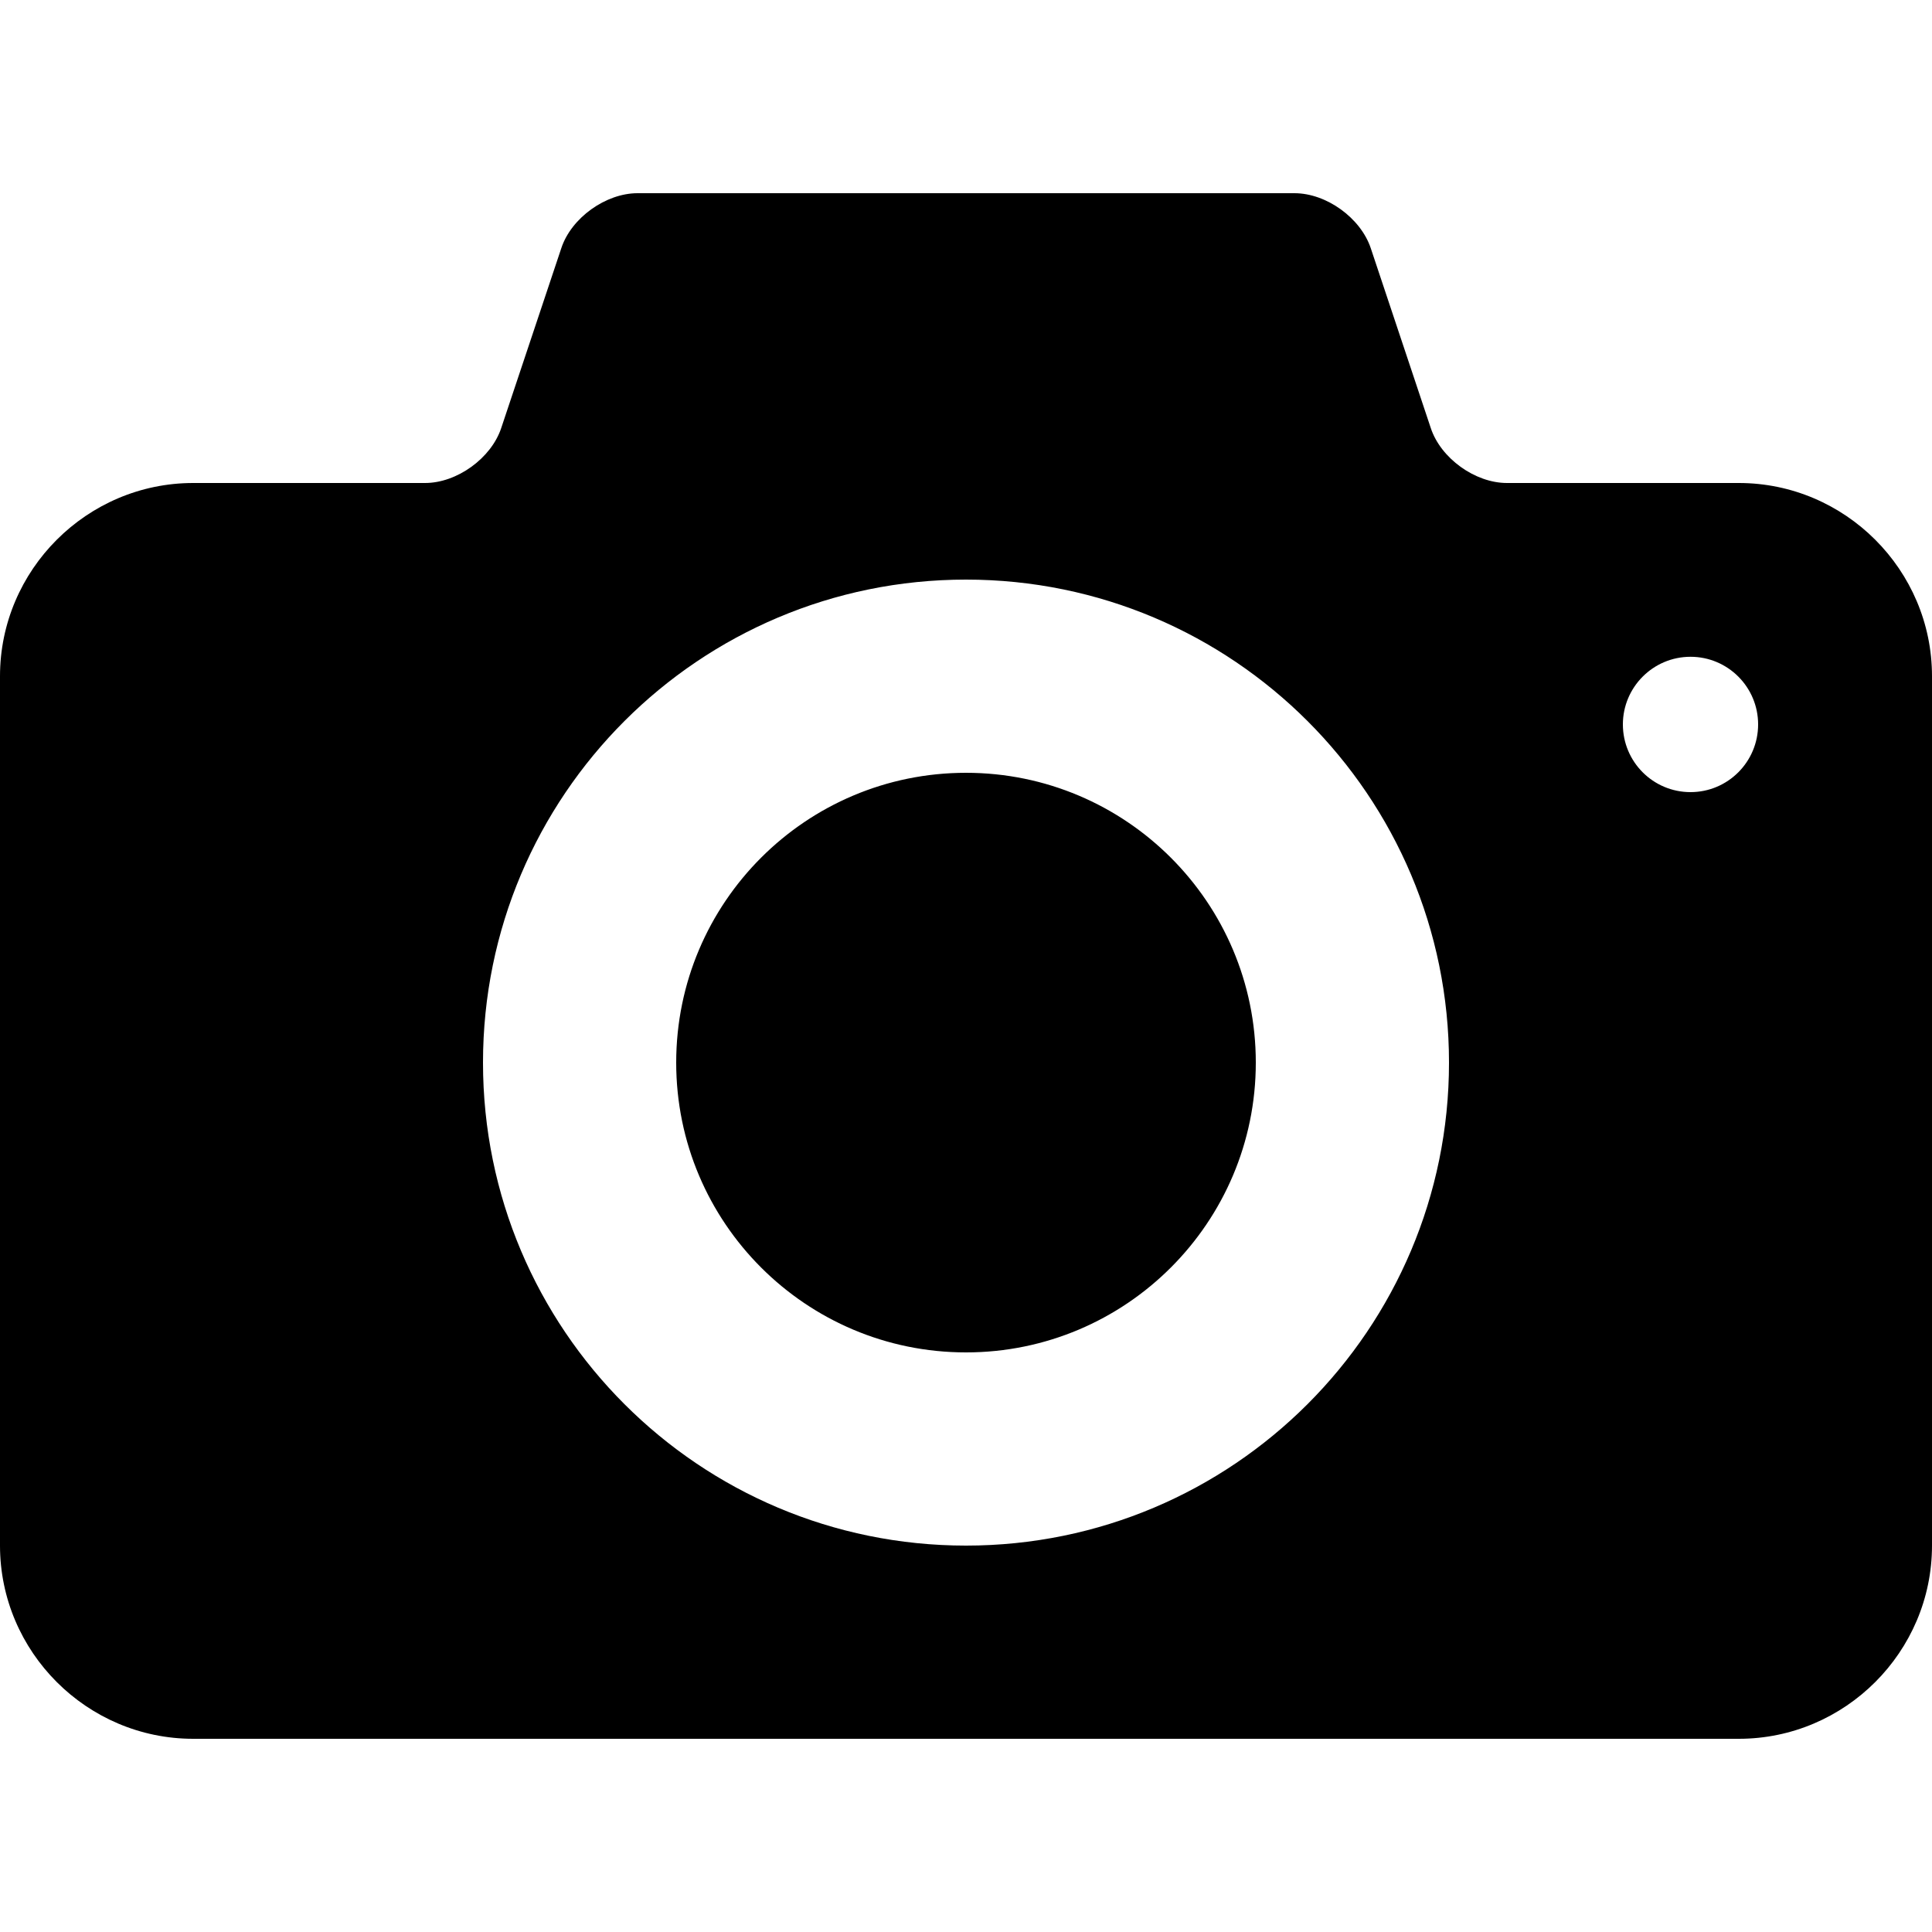
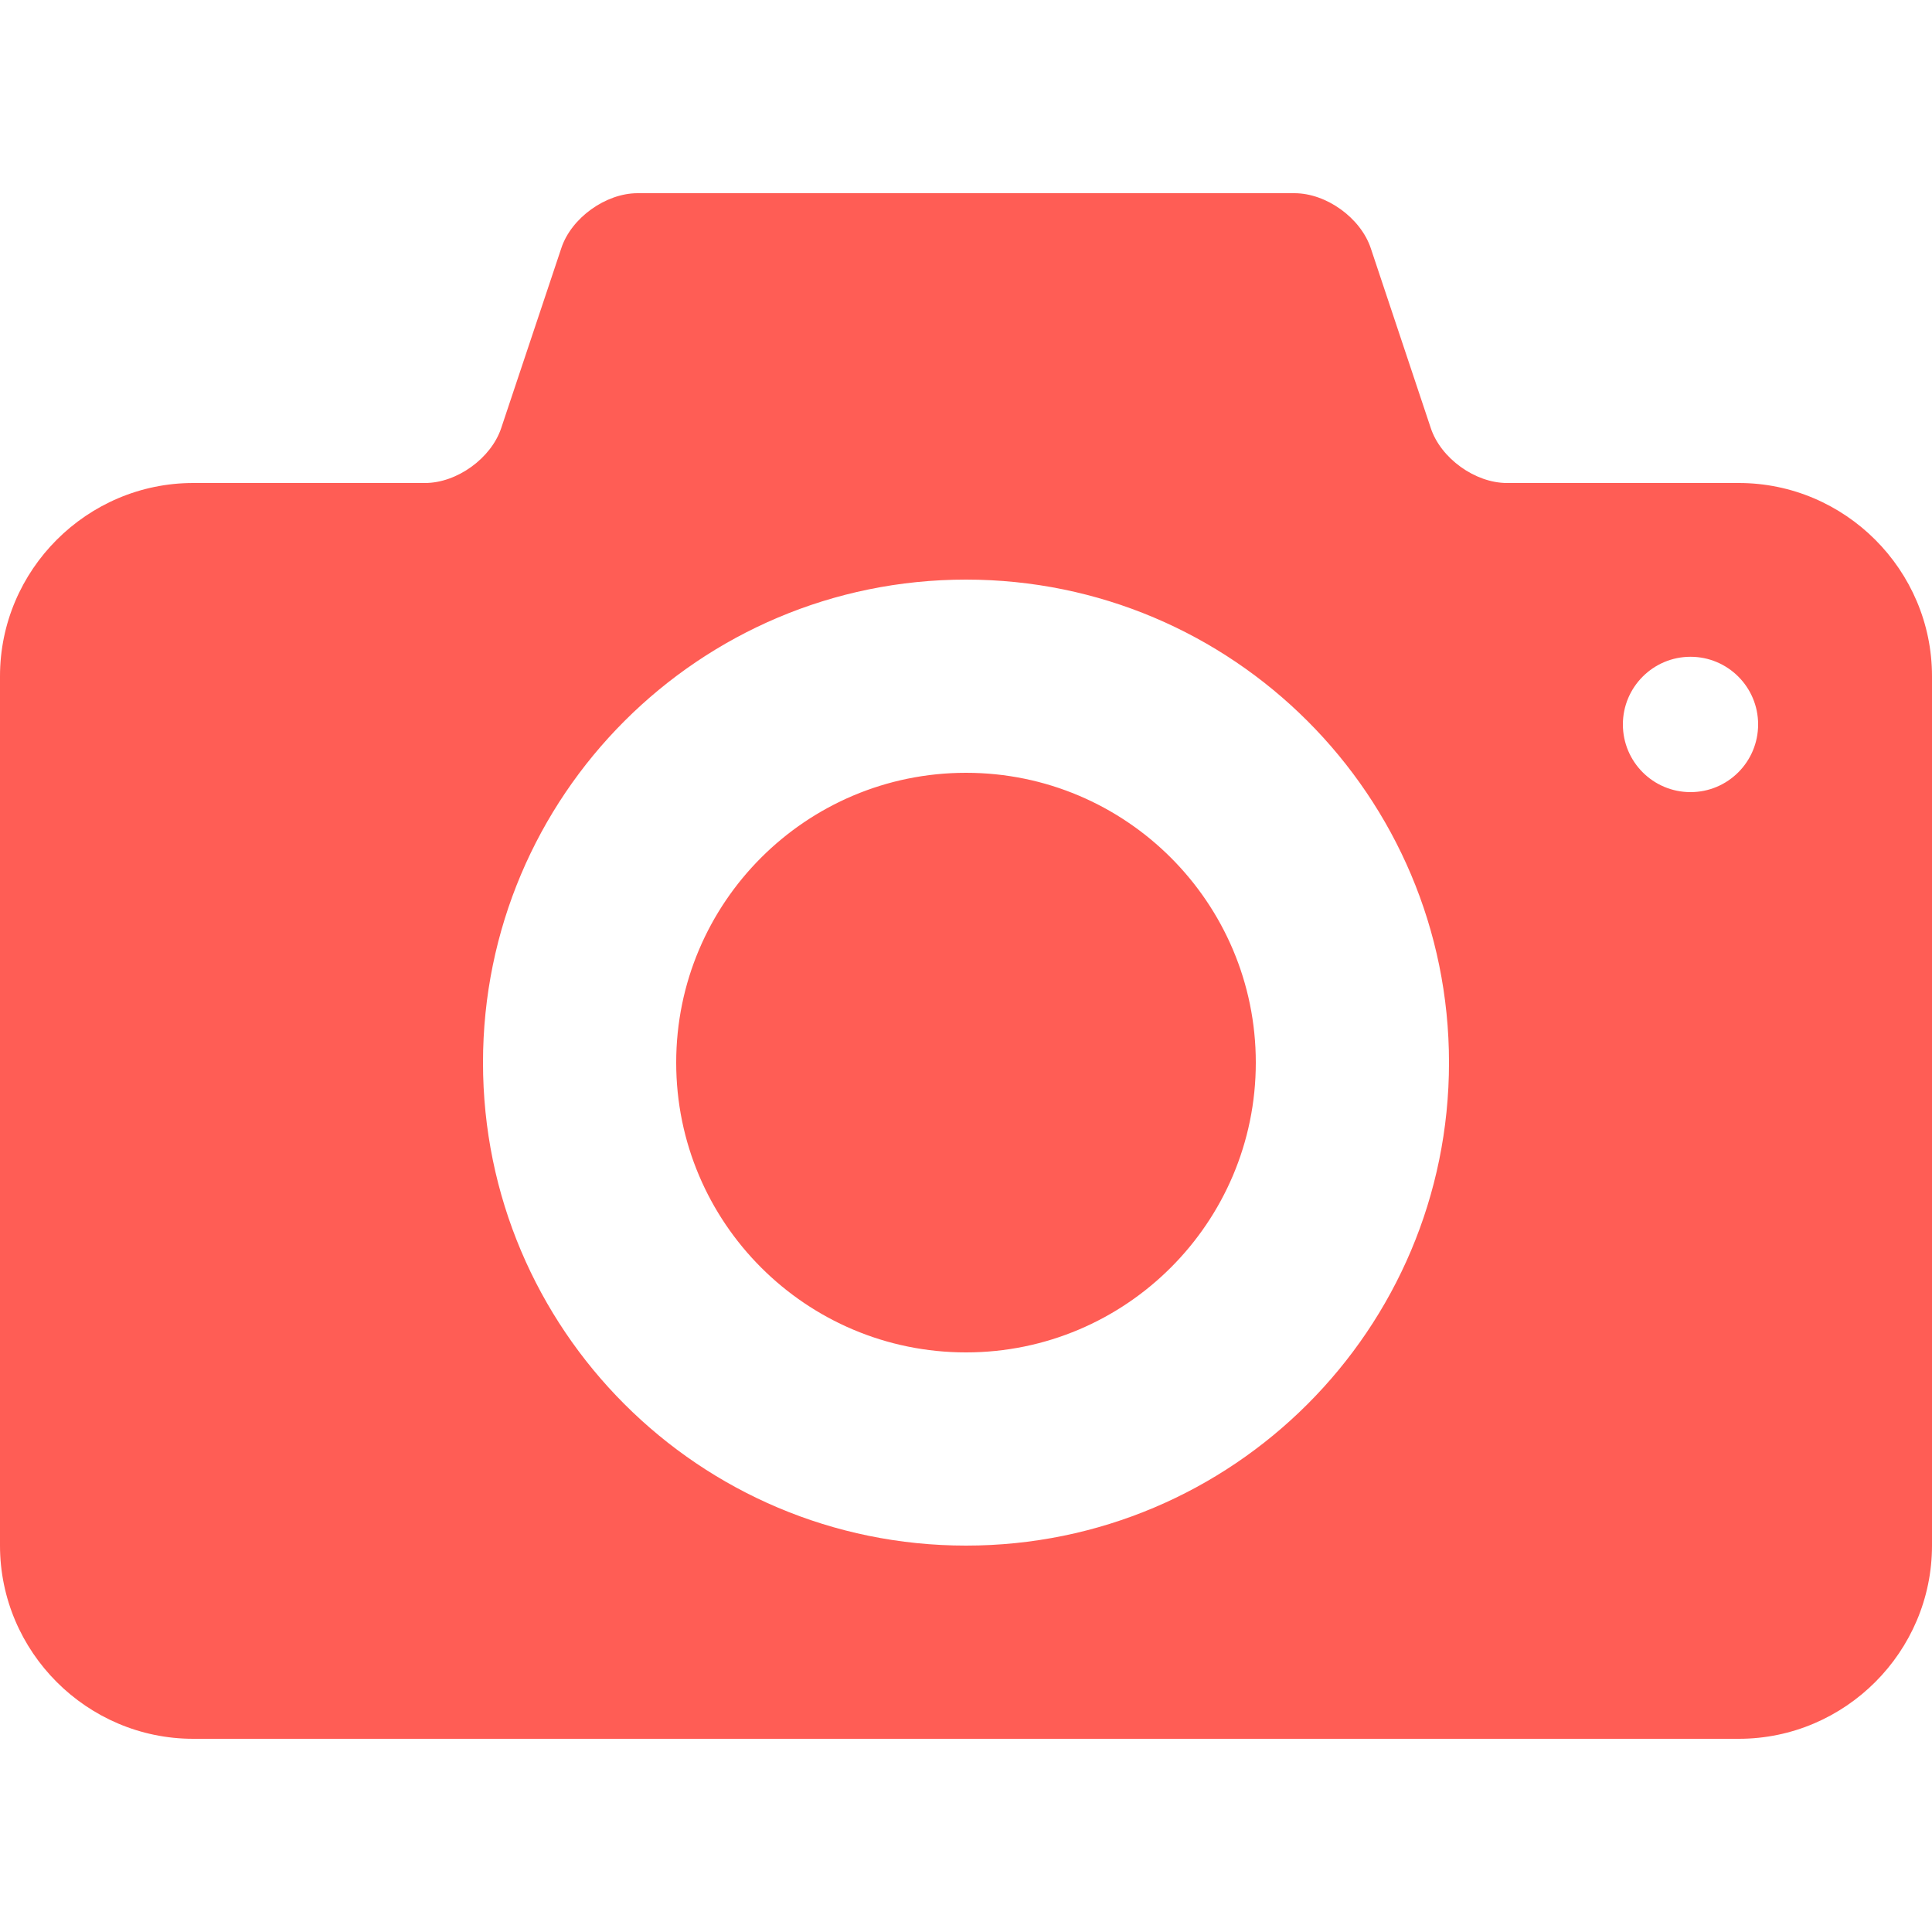
<svg xmlns="http://www.w3.org/2000/svg" version="1.1" id="Camera" x="0px" y="0px" viewBox="0 0 20 20" enable-background="new 0 0 20 20" xml:space="preserve">
-   <path d="M10,8c-1.657,0-3,1.344-3,3c0,1.656,1.343,3,3,3c1.656,0,3-1.344,3-3C13,9.344,11.656,8,10,8z M18,5h-2.4  c-0.33,0-0.686-0.256-0.789-0.57l-0.621-1.861C14.085,2.256,13.731,2,13.4,2H6.6C6.27,2,5.914,2.256,5.811,2.568L5.189,4.43  C5.085,4.744,4.73,5,4.4,5H2C0.9,5,0,5.9,0,7v9c0,1.1,0.9,2,2,2h16c1.1,0,2-0.9,2-2V7C20,5.9,19.1,5,18,5z M10,16  c-2.762,0-5-2.238-5-5c0-2.762,2.238-5,5-5c2.761,0,5,2.238,5,5C15,13.762,12.761,16,10,16z M17.5,8.2c-0.387,0-0.7-0.314-0.7-0.701  c0-0.385,0.313-0.7,0.7-0.7s0.7,0.314,0.7,0.7C18.2,7.886,17.887,8.2,17.5,8.2z" />
+   <path d="M10,8c-1.657,0-3,1.344-3,3c0,1.656,1.343,3,3,3c1.656,0,3-1.344,3-3C13,9.344,11.656,8,10,8z M18,5h-2.4  c-0.33,0-0.686-0.256-0.789-0.57l-0.621-1.861C14.085,2.256,13.731,2,13.4,2H6.6C6.27,2,5.914,2.256,5.811,2.568L5.189,4.43  C5.085,4.744,4.73,5,4.4,5H2C0.9,5,0,5.9,0,7v9c0,1.1,0.9,2,2,2h16c1.1,0,2-0.9,2-2V7C20,5.9,19.1,5,18,5z M10,16  c-2.762,0-5-2.238-5-5c0-2.762,2.238-5,5-5c2.761,0,5,2.238,5,5C15,13.762,12.761,16,10,16z M17.5,8.2c-0.387,0-0.7-0.314-0.7-0.701  c0-0.385,0.313-0.7,0.7-0.7s0.7,0.314,0.7,0.7C18.2,7.886,17.887,8.2,17.5,8.2z" fill="#ff5d55" />
</svg>
